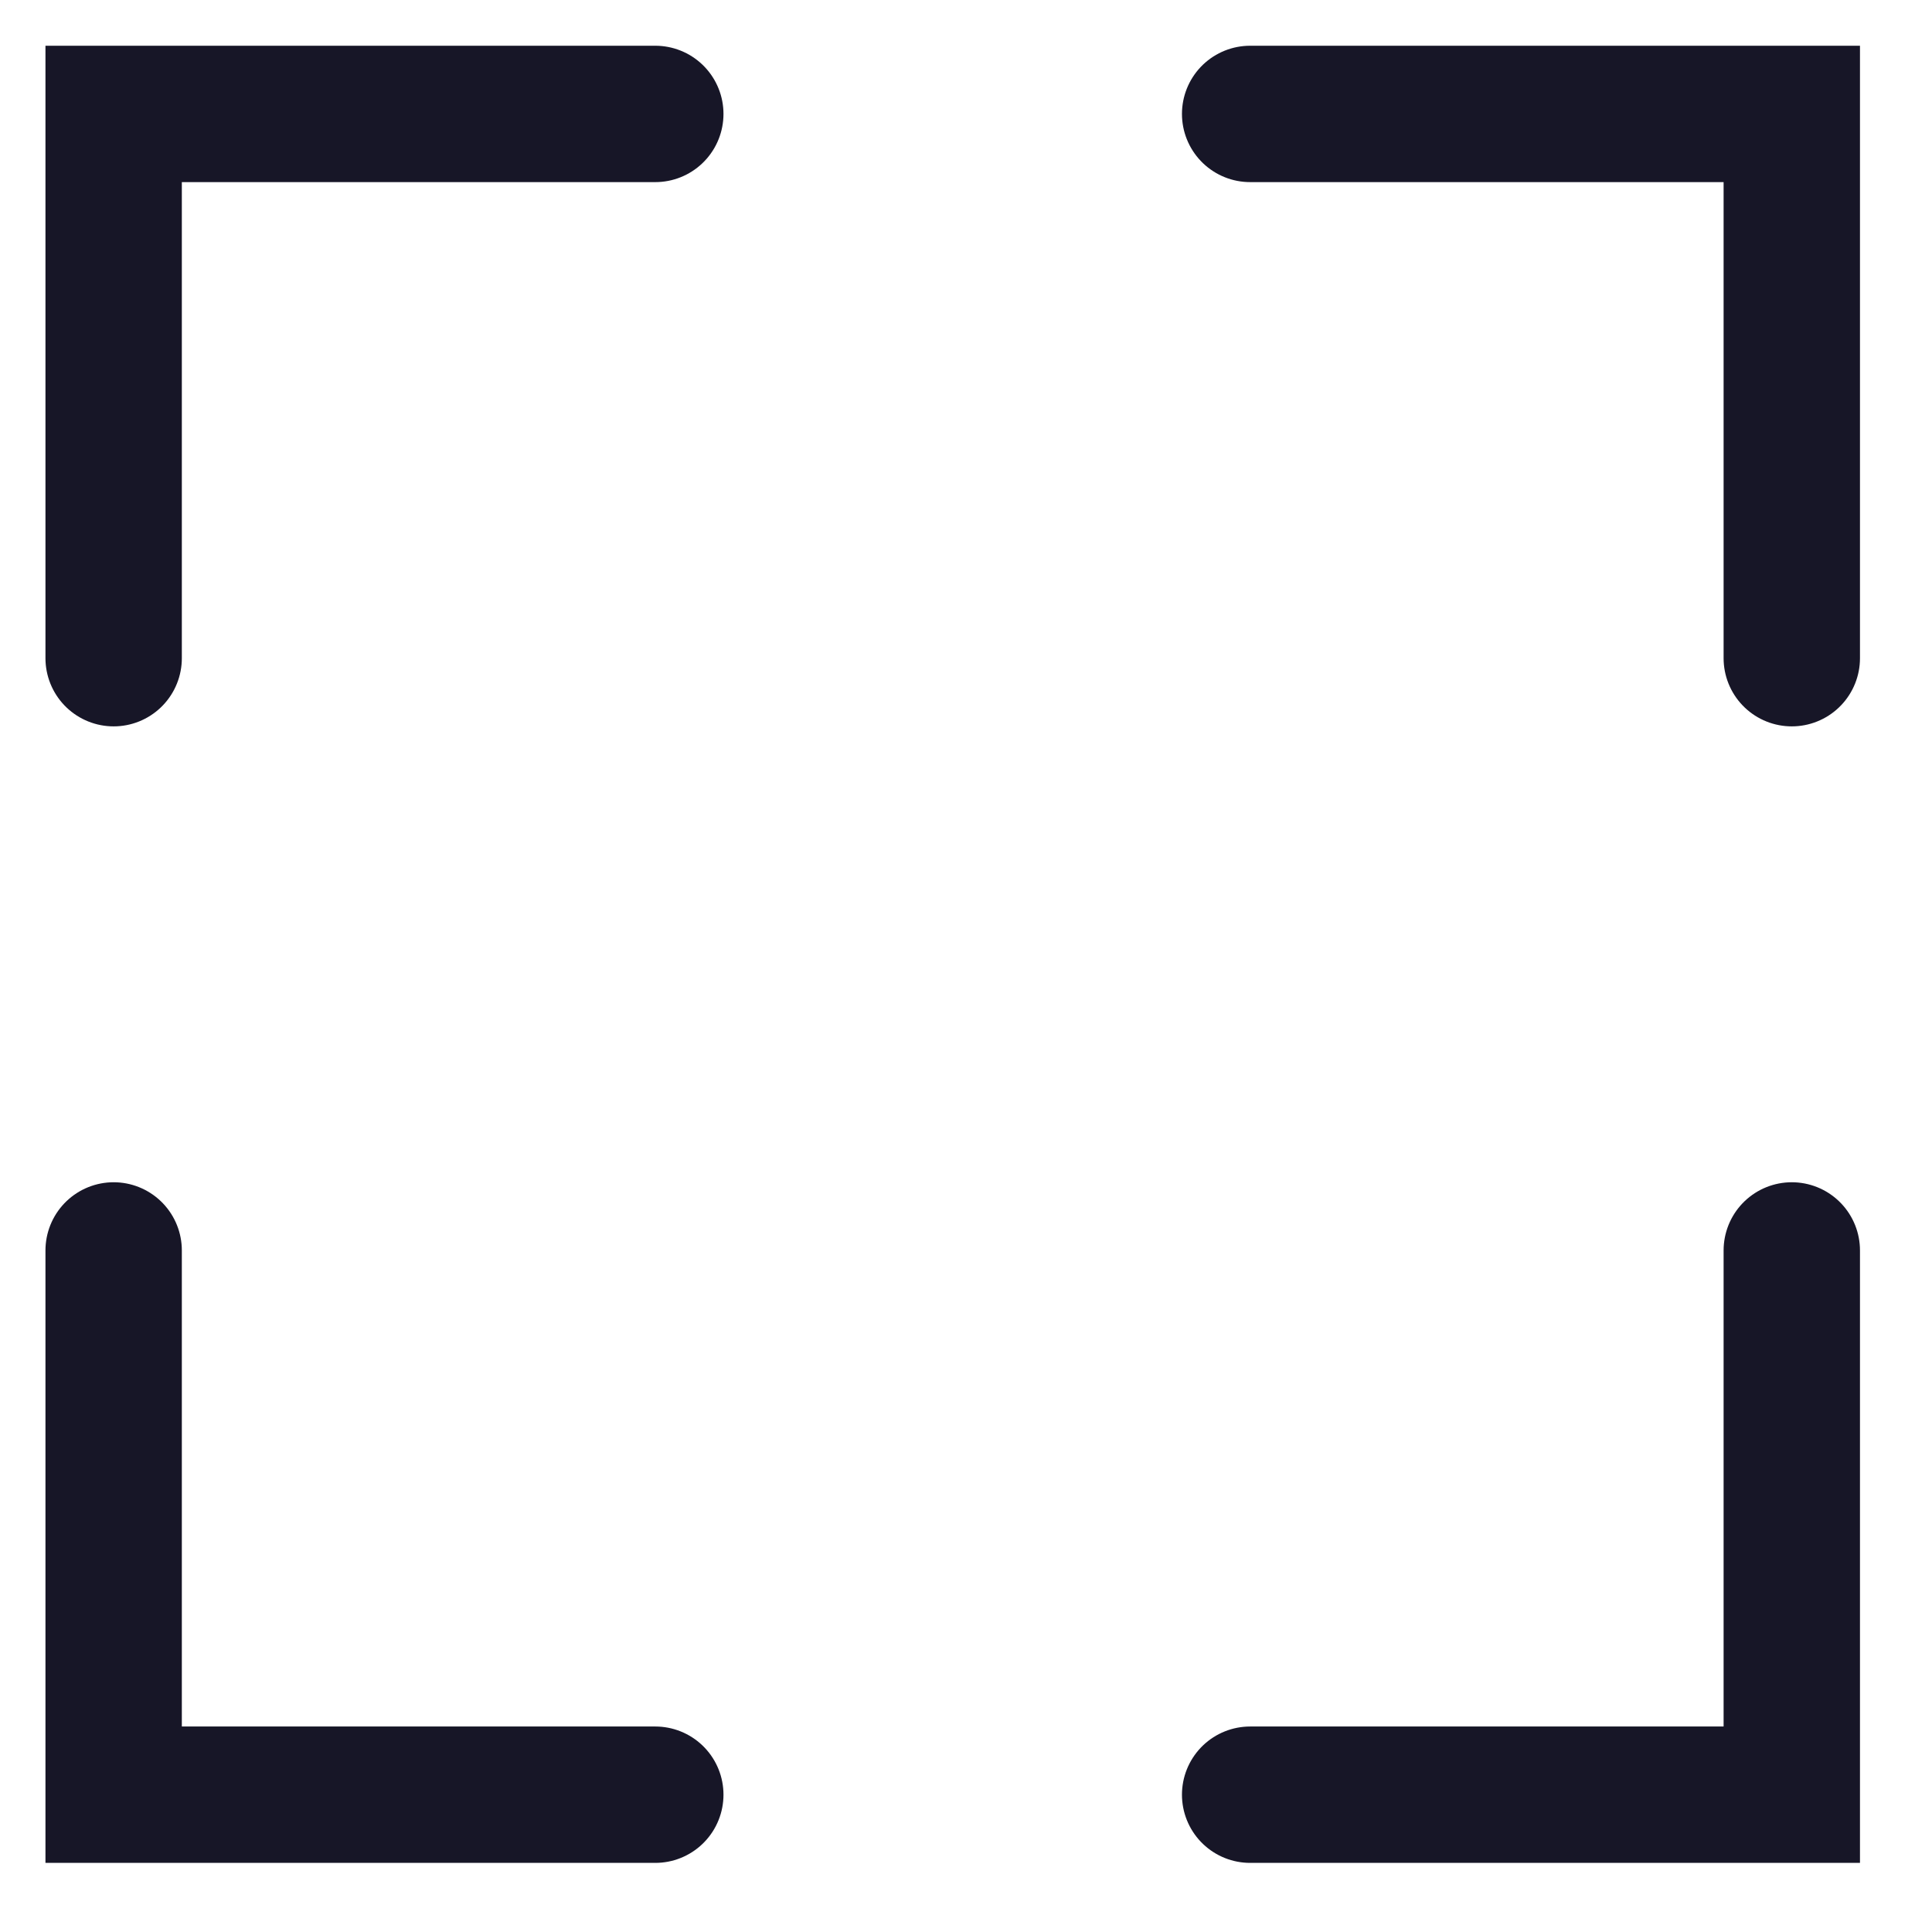
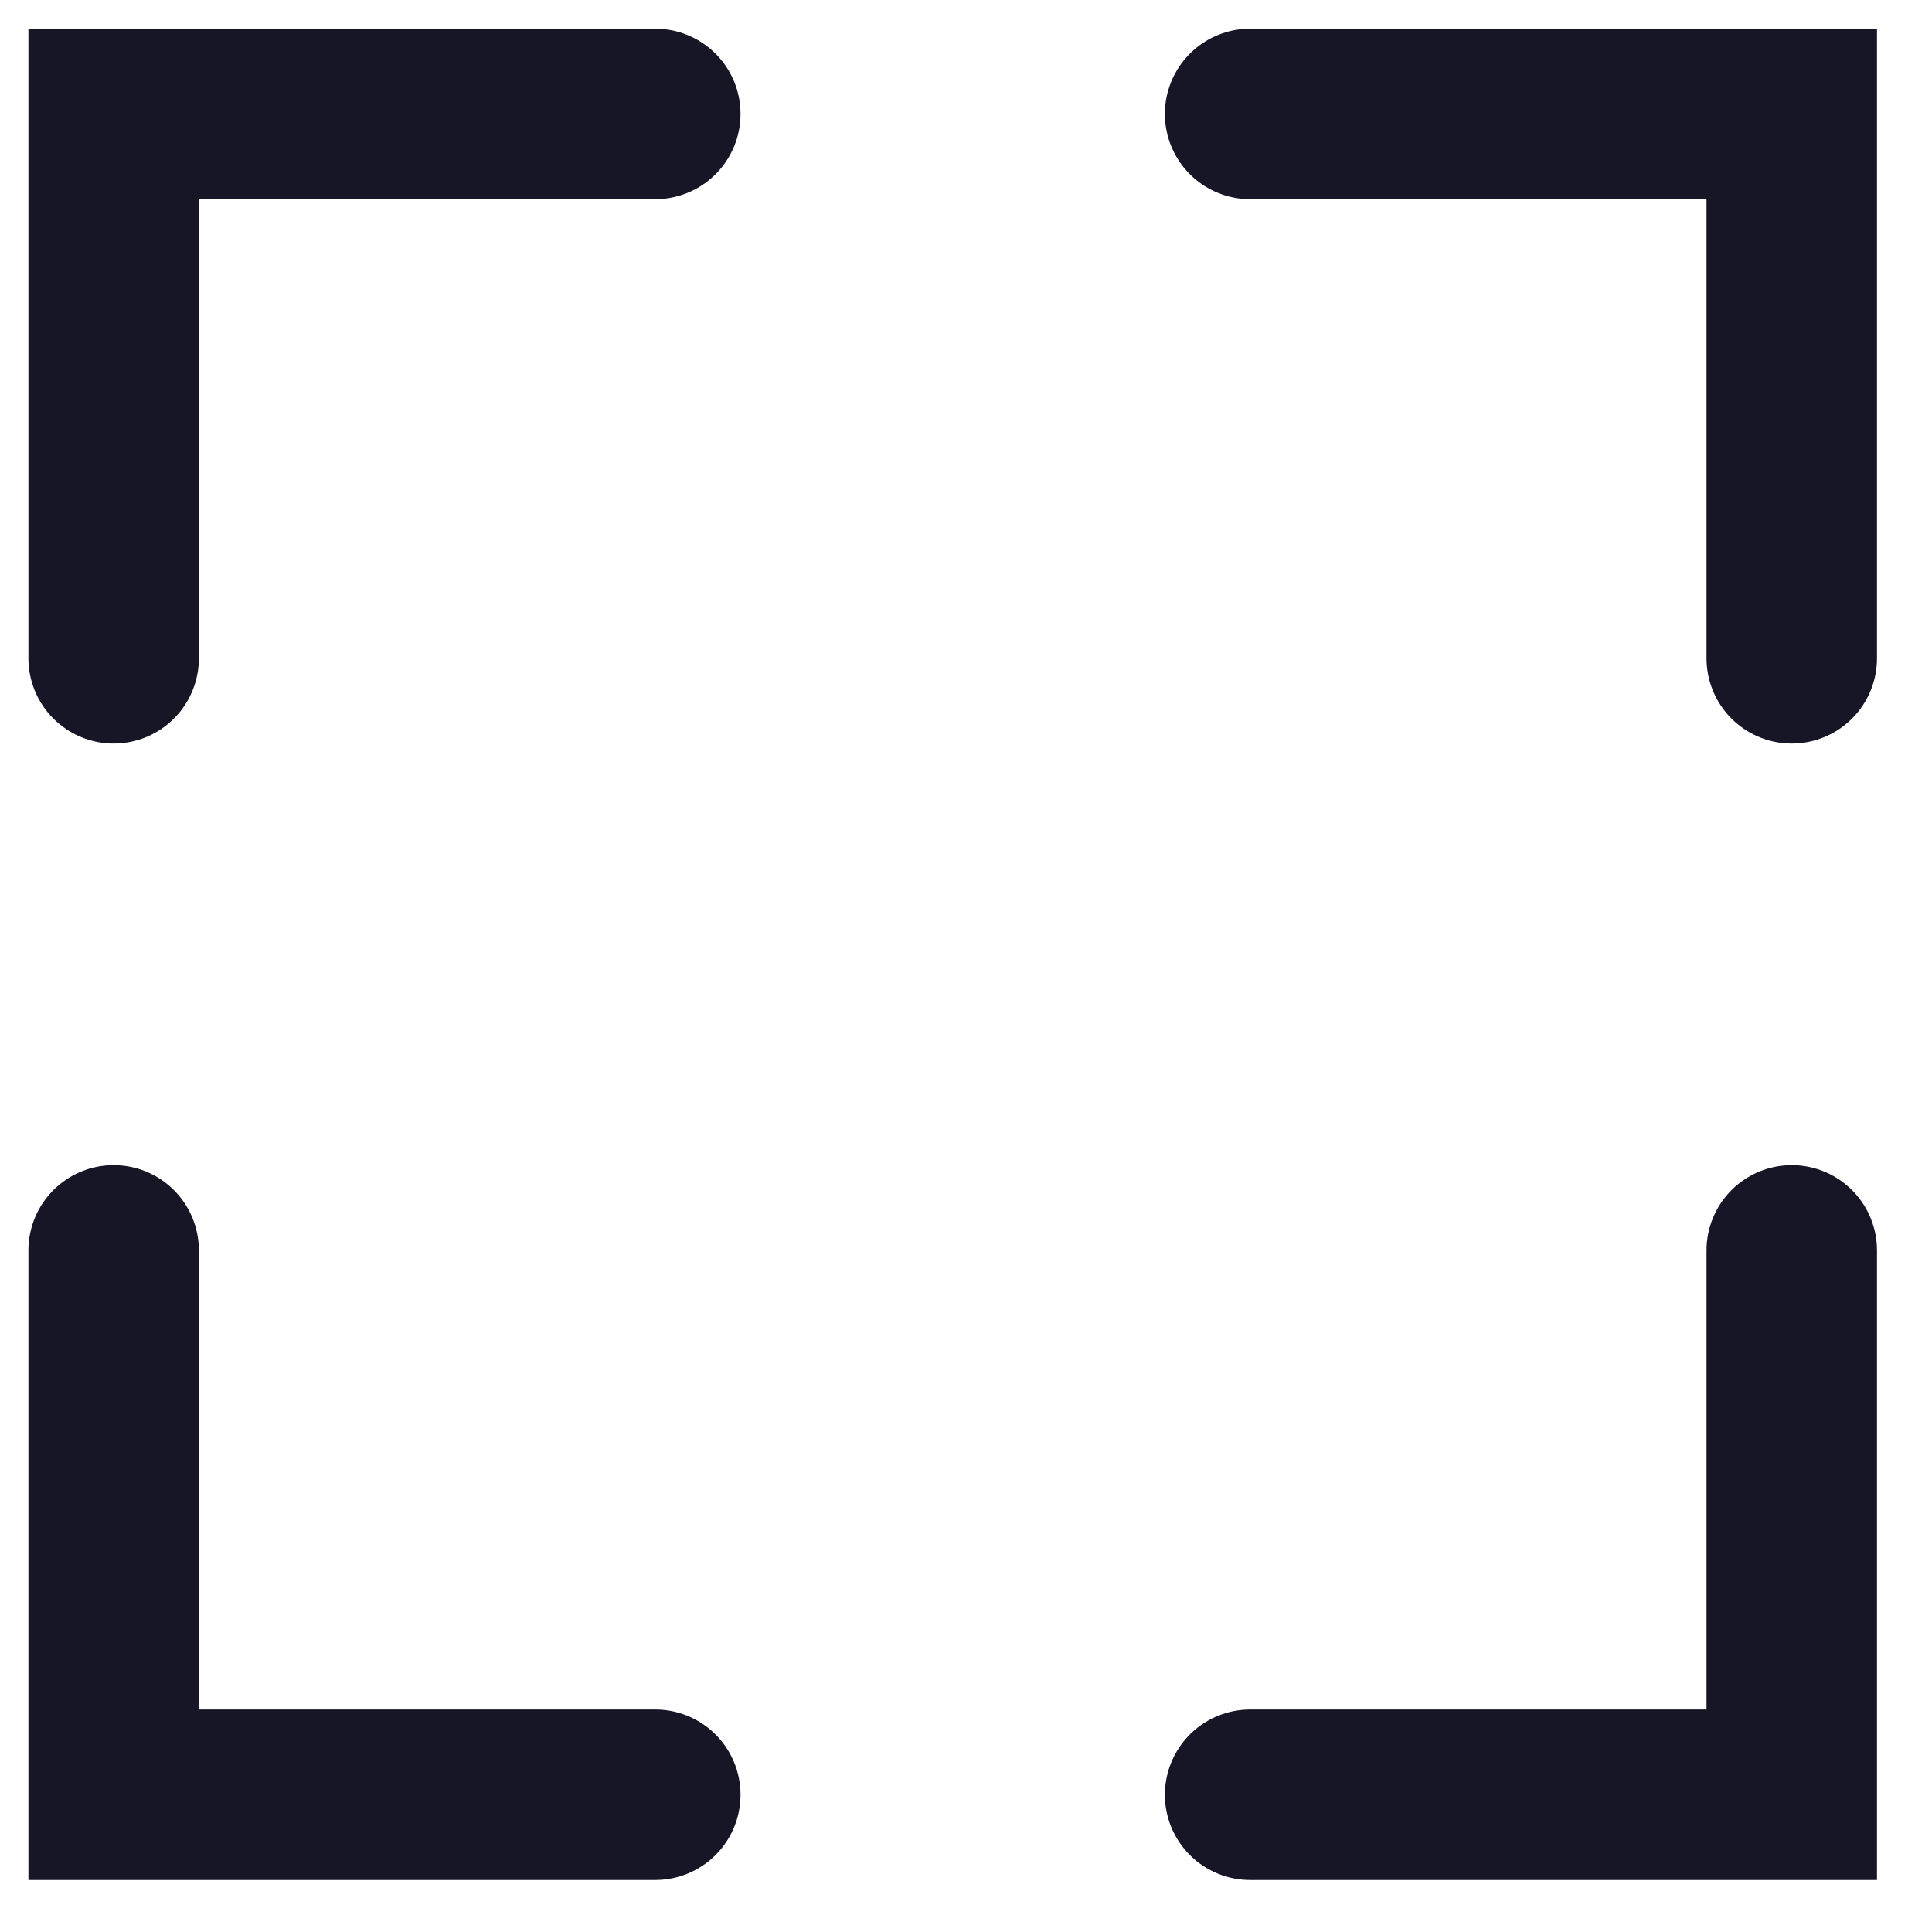
- <svg xmlns="http://www.w3.org/2000/svg" width="17px" height="17px" viewBox="0 0 17 17" version="1.1">
-   <defs />
-   <g id="design-5" stroke="none" stroke-width="1" fill="none" fill-rule="evenodd">
-     <g id="5-ScanNegativ" transform="translate(-51, -634)" stroke-linecap="round" stroke="#171627" stroke-width="1.2">
+ <svg xmlns="http://www.w3.org/2000/svg" version="1.1" id="Ebene_1" x="0px" y="0px" width="17px" height="17px" viewBox="0 0 17 17" enable-background="new 0 0 17 17" xml:space="preserve">
+   <g id="design-5">
+     <g id="_x35_-ScanNegativ" transform="translate(-51, -634)">
      <g id="navigation-scanner" transform="translate(-4, 617)">
        <g id="text-scan" transform="translate(56, 18)">
          <g id="icon-scan" transform="translate(0, 0.002441)">
-             <path d="M0,4.789 L2.22044605e-16,0 L4.766,0" id="Path-46" />
-             <path d="M10,4.789 L10,0 L14.766,0" id="Path-46-Copy" transform="translate(12.38313, 2.394693) scale(-1, 1) translate(-12.38313, -2.394693) " />
-             <path d="M10,14.789 L10,10 L14.766,10" id="Path-46-Copy-2" transform="translate(12.38313, 12.39469) scale(-1, -1) translate(-12.38313, -12.39469) " />
-             <path d="M0,14.789 L2.22044605e-16,10 L4.766,10" id="Path-46-Copy-3" transform="translate(2.383129, 12.39469) scale(1, -1) translate(-2.383129, -12.39469) " />
+             <path id="Path-46" fill="none" stroke="#171627" stroke-width="1.5" stroke-linecap="round" d="M0,4.79V0h4.766" />
+             <path id="Path-46-Copy" fill="none" stroke="#171627" stroke-width="1.5" stroke-linecap="round" d="M14.766,4.79V0H10" />
+             <path id="Path-46-Copy-2" fill="none" stroke="#171627" stroke-width="1.5" stroke-linecap="round" d="M14.766,10v4.79H10" />
+             <path id="Path-46-Copy-3" fill="none" stroke="#171627" stroke-width="1.5" stroke-linecap="round" d="M0,10v4.79h4.766" />
          </g>
        </g>
      </g>
    </g>
  </g>
</svg>
